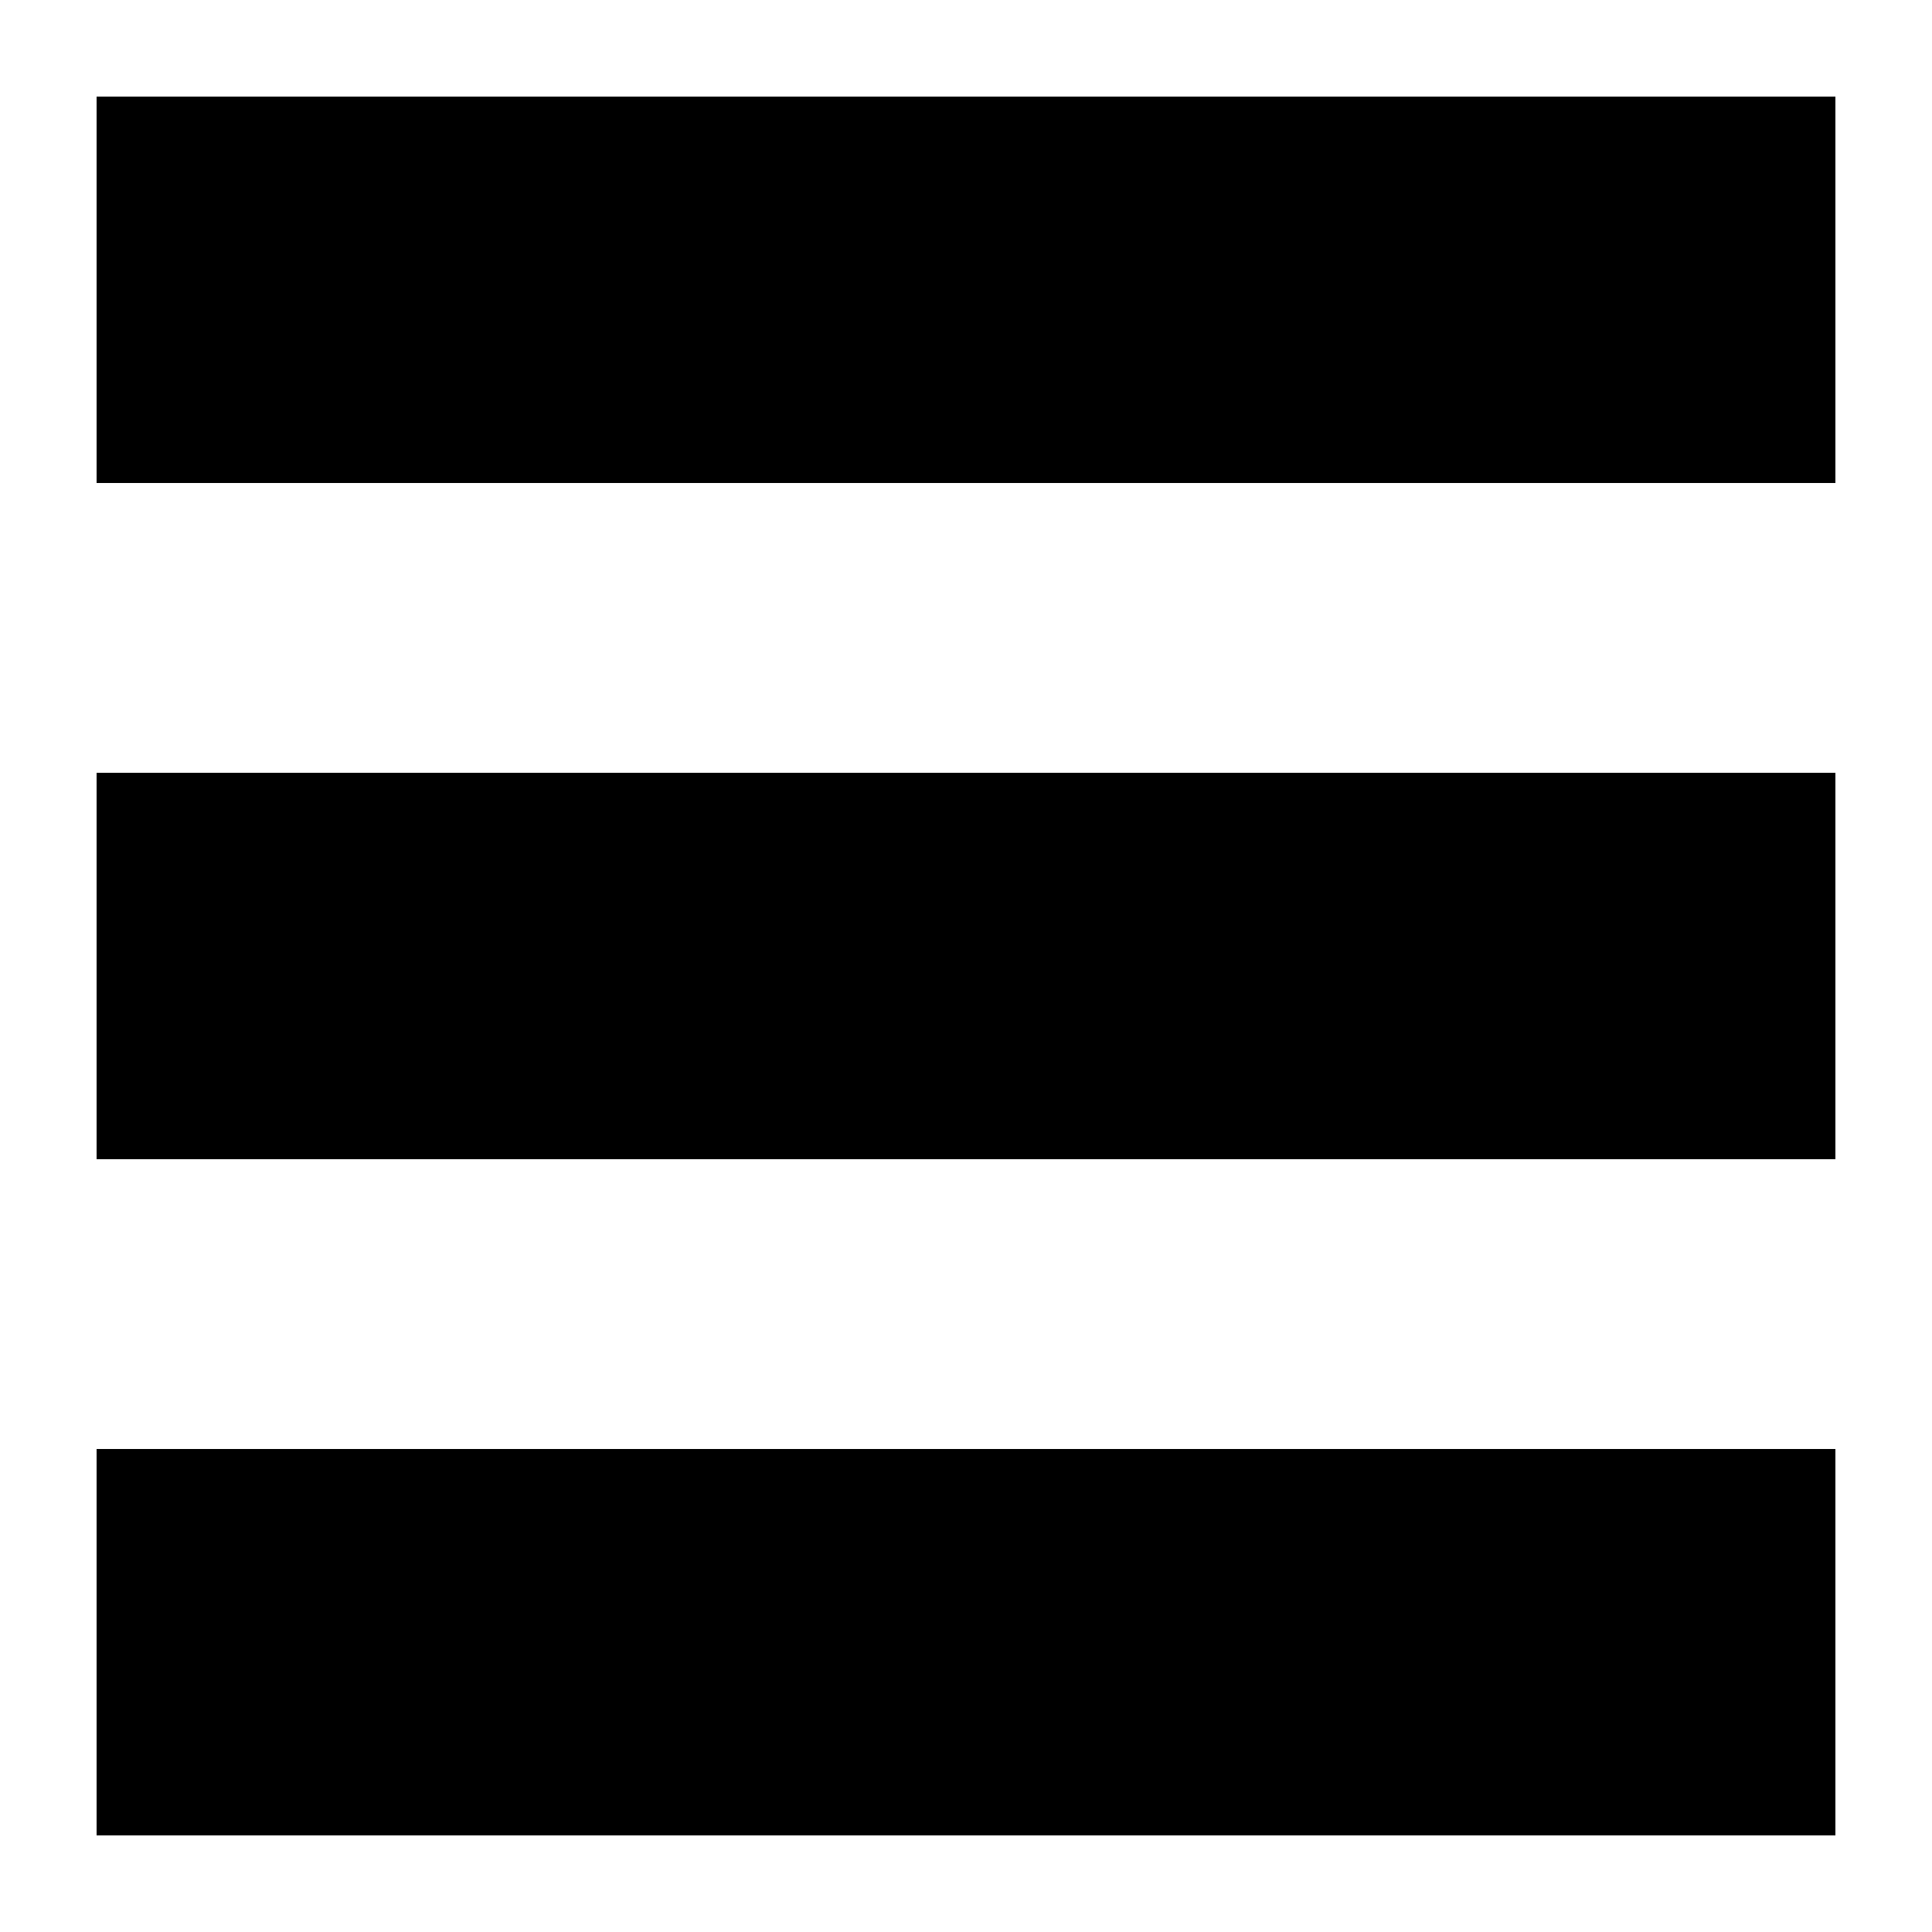
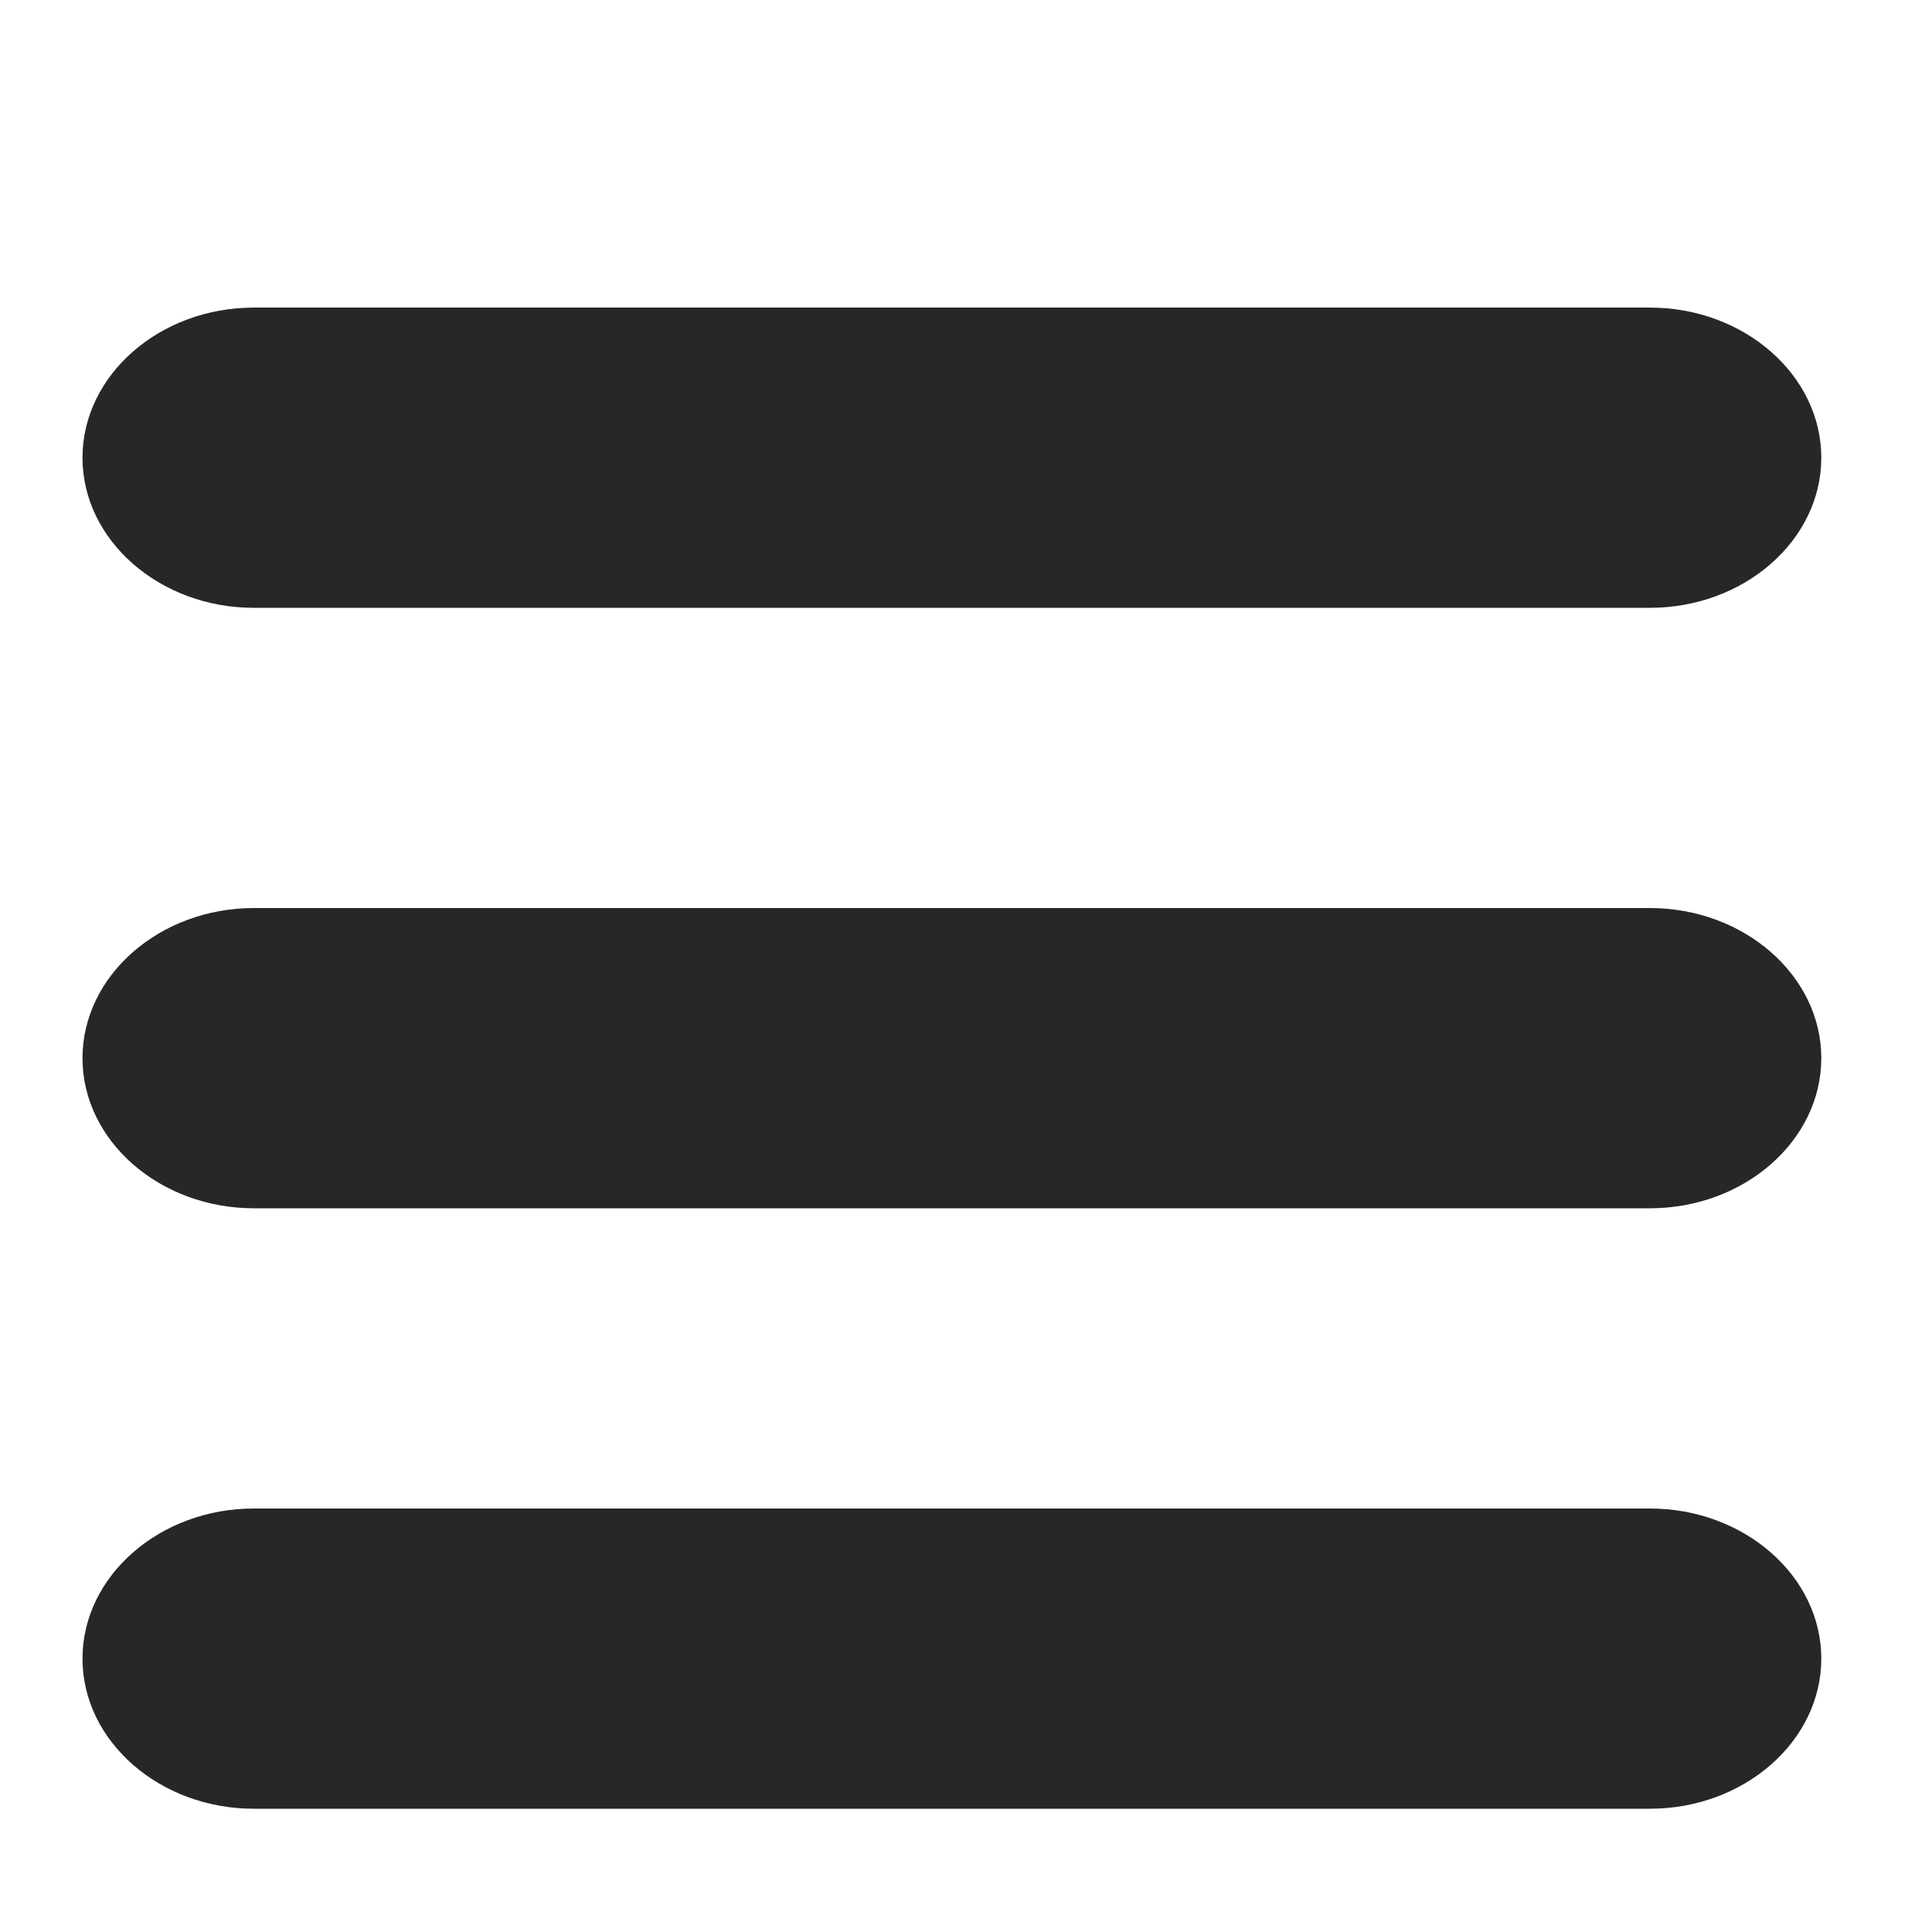
<svg xmlns="http://www.w3.org/2000/svg" version="1.1" x="0px" y="0px" viewBox="0 0 100 100" enable-background="new 0 0 100 100" xml:space="preserve">
-   <rect x="5" y="5" width="90" height="20" />
-   <rect x="5" y="40" width="90" height="20" />
-   <rect x="5" y="75" width="90" height="20" />
+   <path fill="#272727" d="M13.141,31.461h72.259c4.879,0,8.87-3.497,8.87-7.77c0-4.273-3.991-7.77-8.87-7.77H13.141  c-4.879,0-8.871,3.497-8.871,7.77C4.27,27.964,8.262,31.461,13.141,31.461z" />
+   <path fill="#272727" d="M85.399,78.08H13.141c-4.879,0-8.871,3.497-8.871,7.77c0,4.273,3.992,7.77,8.871,7.77h72.259  c4.879,0,8.87-3.497,8.87-7.77C94.27,81.577,90.278,78.08,85.399,78.08z" />
+   <path fill="#272727" d="M85.399,47H13.141c-4.879,0-8.871,3.497-8.871,7.77s3.992,7.77,8.871,7.77h72.259  c4.879,0,8.87-3.497,8.87-7.77S90.278,47,85.399,47z" />
</svg>
